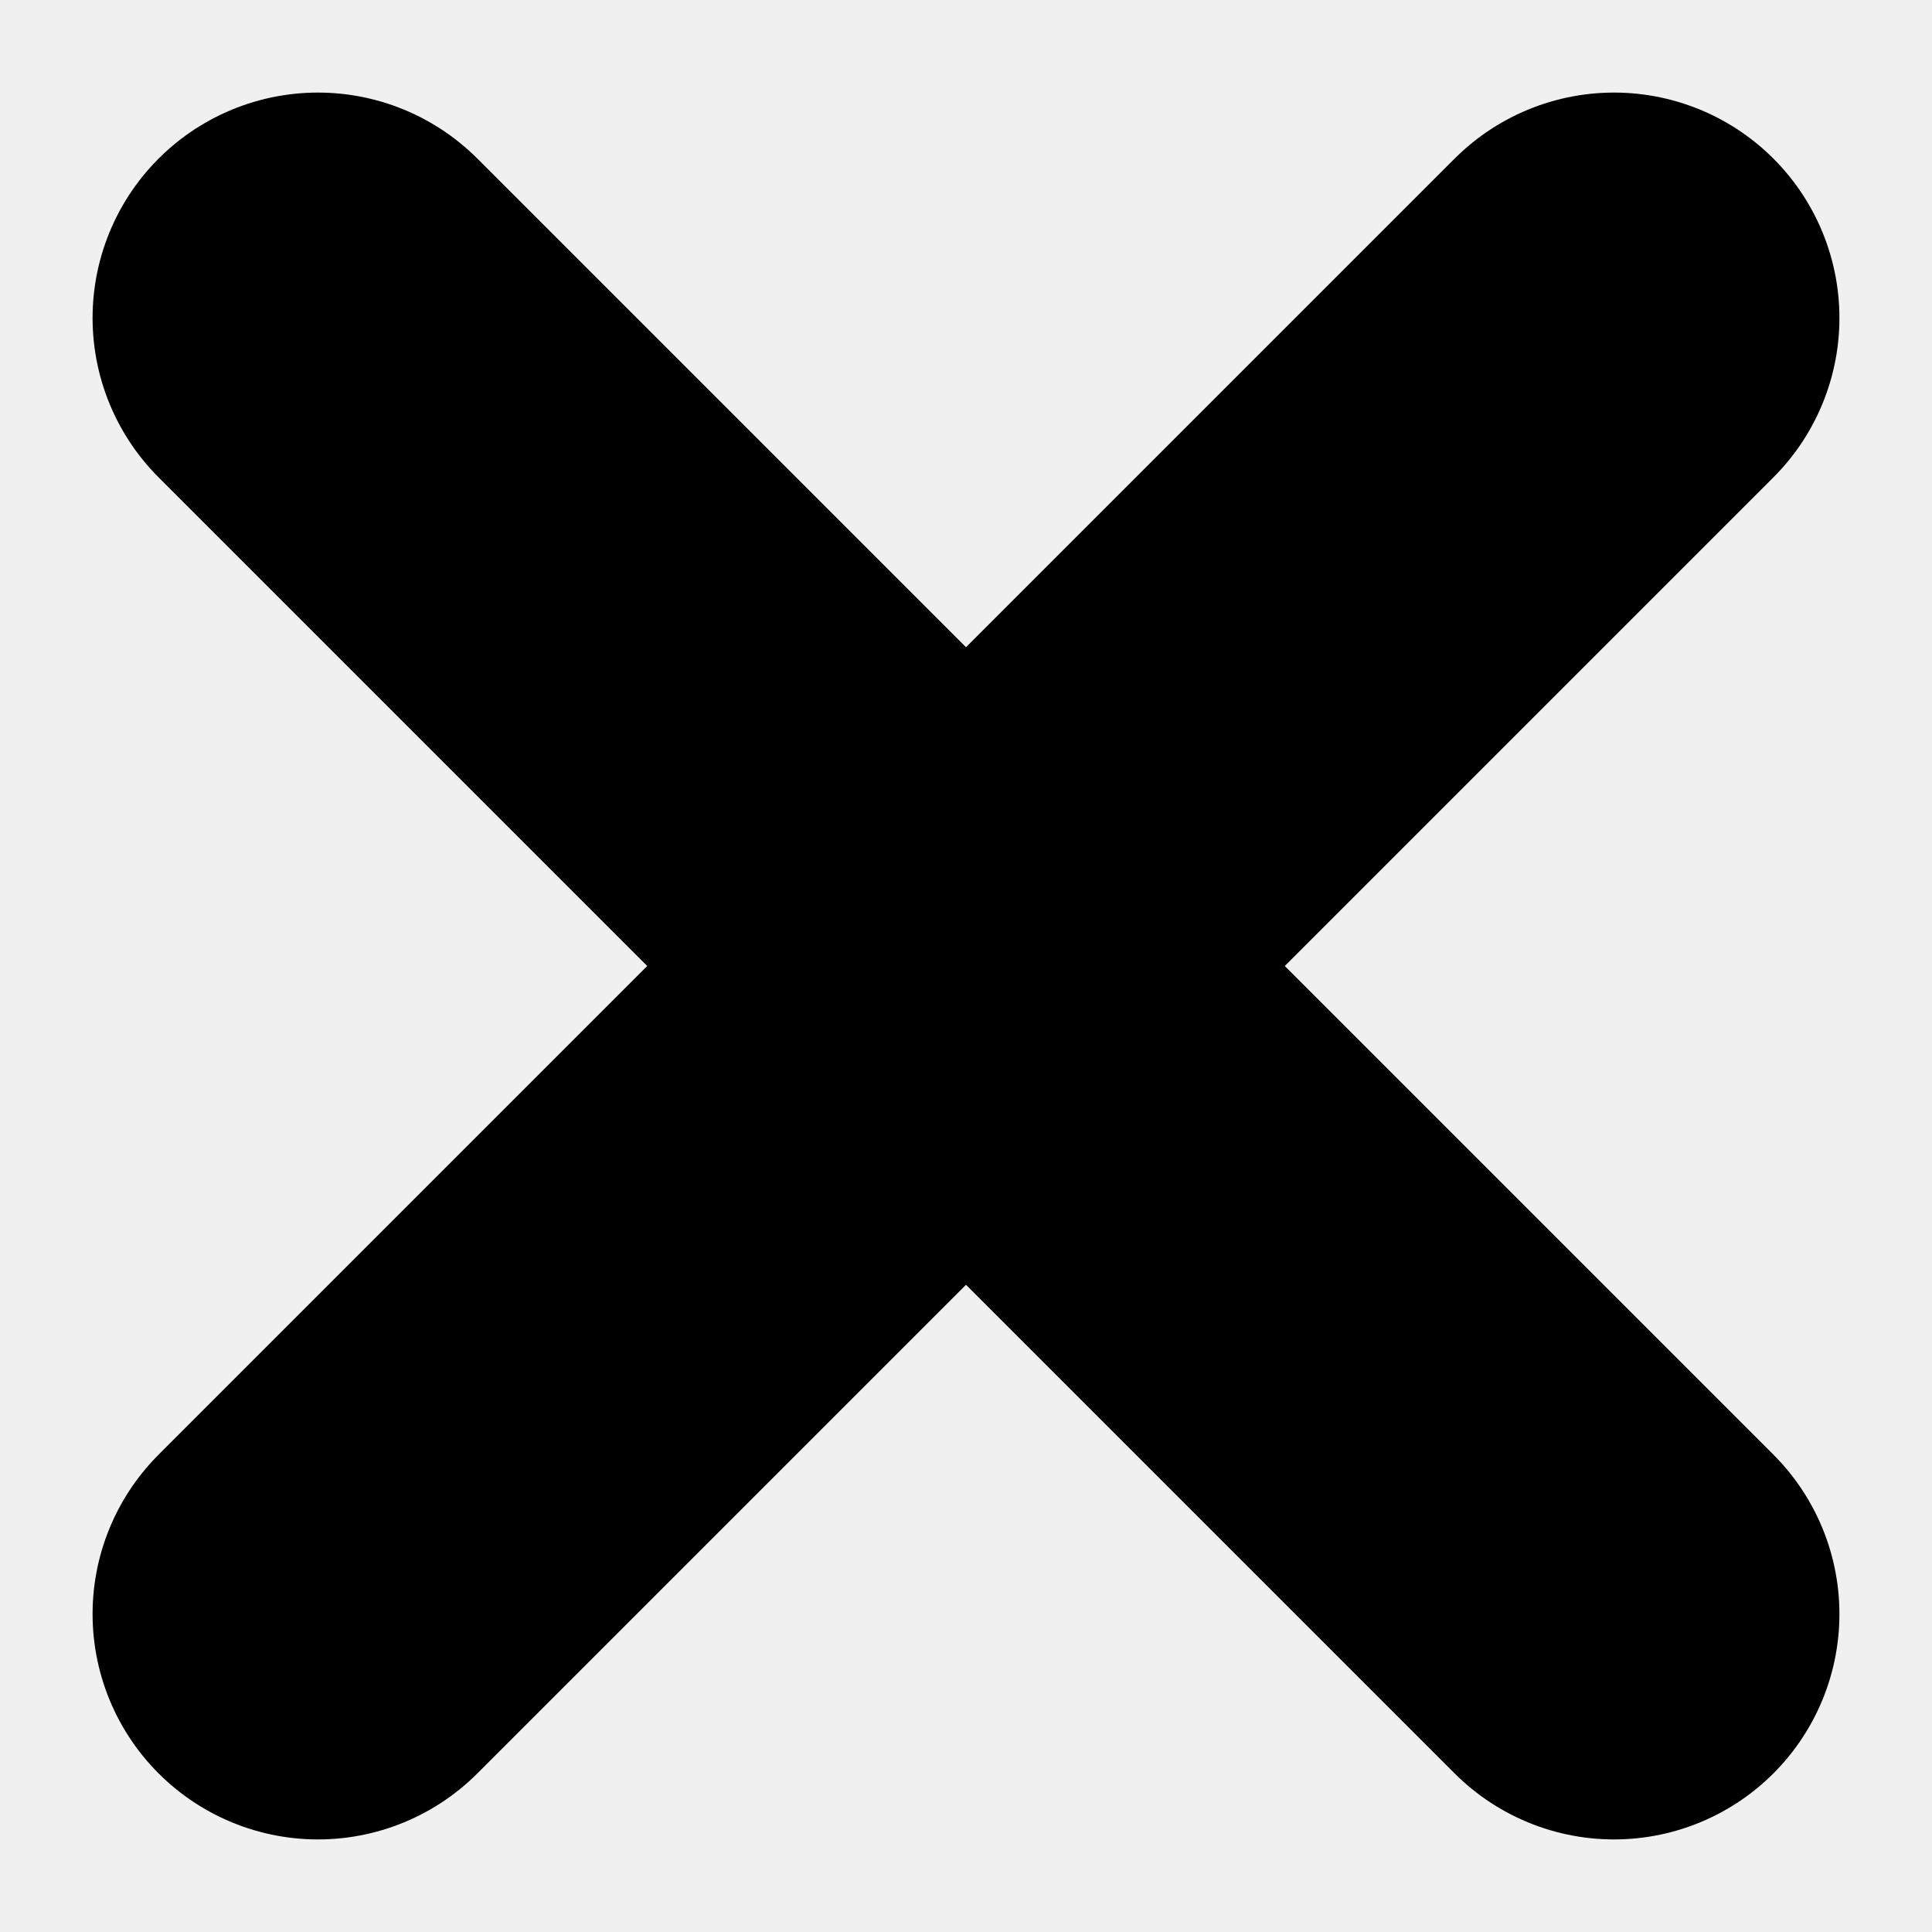
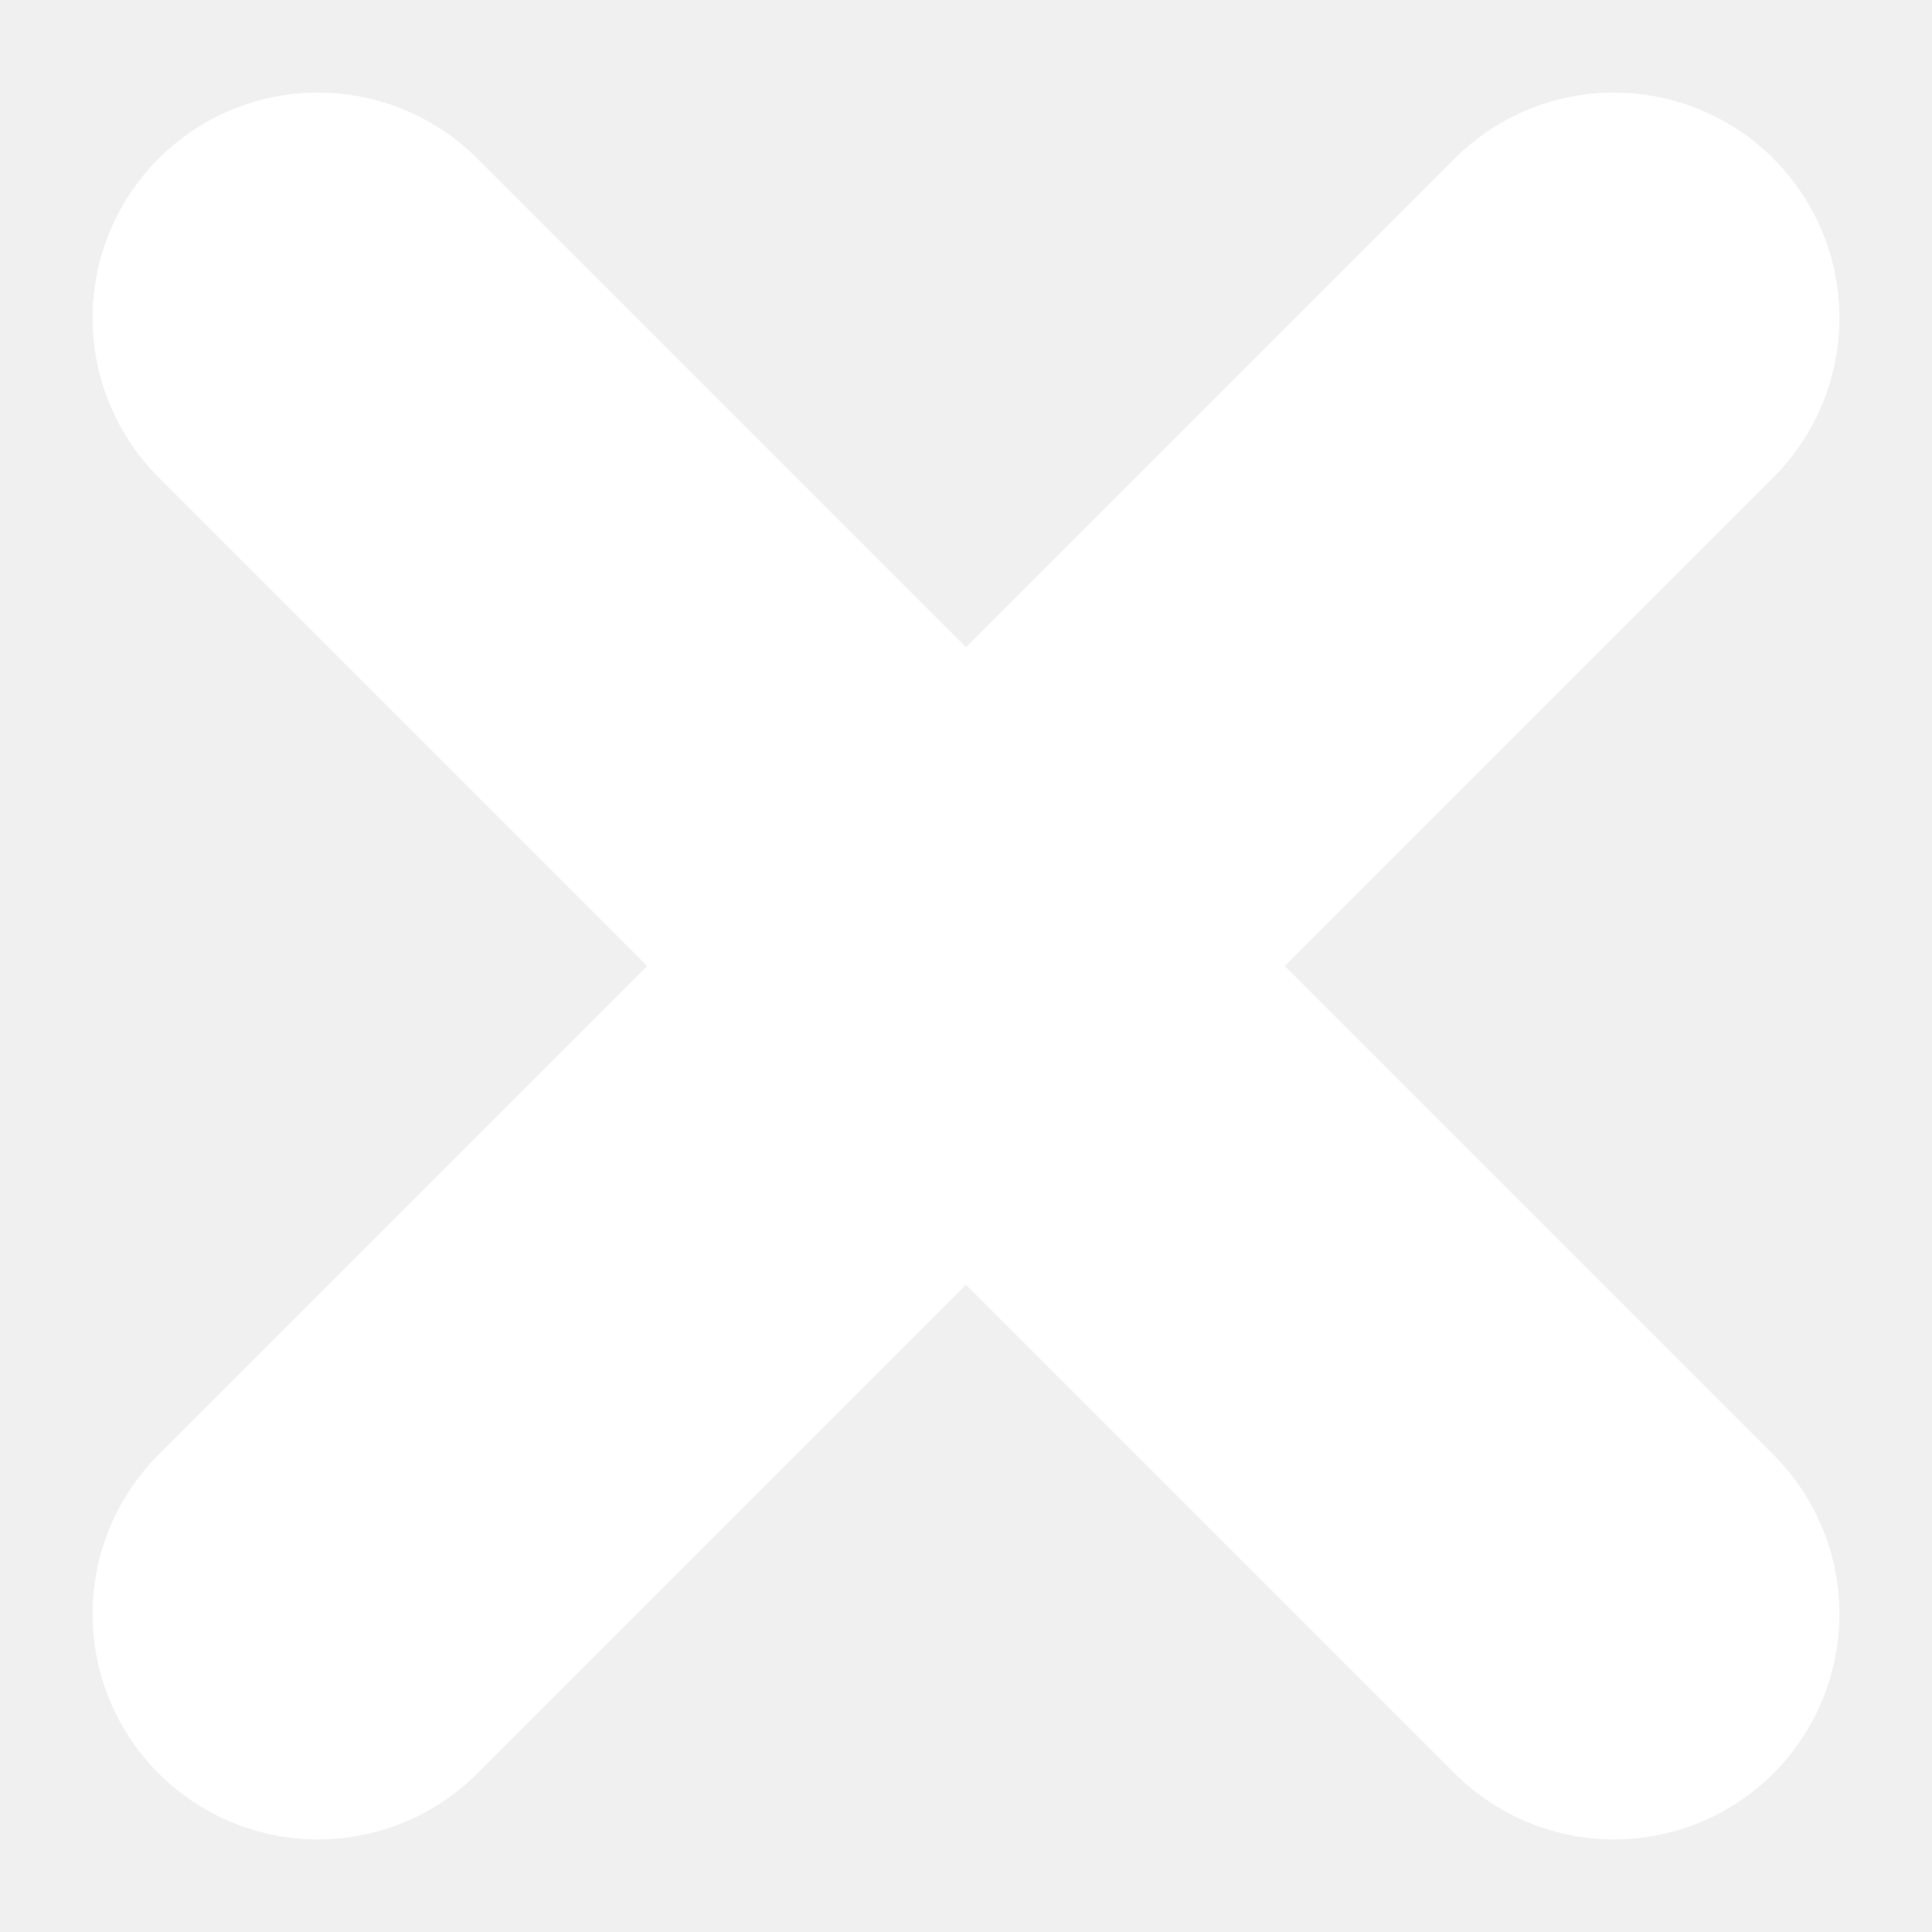
- <svg xmlns="http://www.w3.org/2000/svg" version="1.1" x="0px" y="0px" width="60px" height="60px" viewBox="0 0 60 60" enable-background="new 0 0 60 60" xml:space="preserve">
-   <g id="Layer_1">
- </g>
-   <g id="close">
-     <line fill="none" stroke="#000000" stroke-width="14" stroke-linecap="round" stroke-miterlimit="10" x1="50.125" y1="50.125" x2="9.875" y2="9.875" />
-     <line fill="none" stroke="#000000" stroke-width="14" stroke-linecap="round" stroke-miterlimit="10" x1="50.125" y1="9.875" x2="9.875" y2="50.125" />
-   </g>
+ <svg xmlns="http://www.w3.org/2000/svg" version="1.1" id="close" x="0px" y="0px" width="60px" height="60px" viewBox="0 0 60 60" enable-background="new 0 0 60 60" xml:space="preserve">
+   <line fill="none" stroke="#FFFFFF" stroke-width="14" stroke-linecap="round" stroke-miterlimit="10" x1="50.125" y1="50.125" x2="9.875" y2="9.875" />
+   <line fill="none" stroke="#FFFFFF" stroke-width="14" stroke-linecap="round" stroke-miterlimit="10" x1="50.125" y1="9.875" x2="9.875" y2="50.125" />
</svg>
